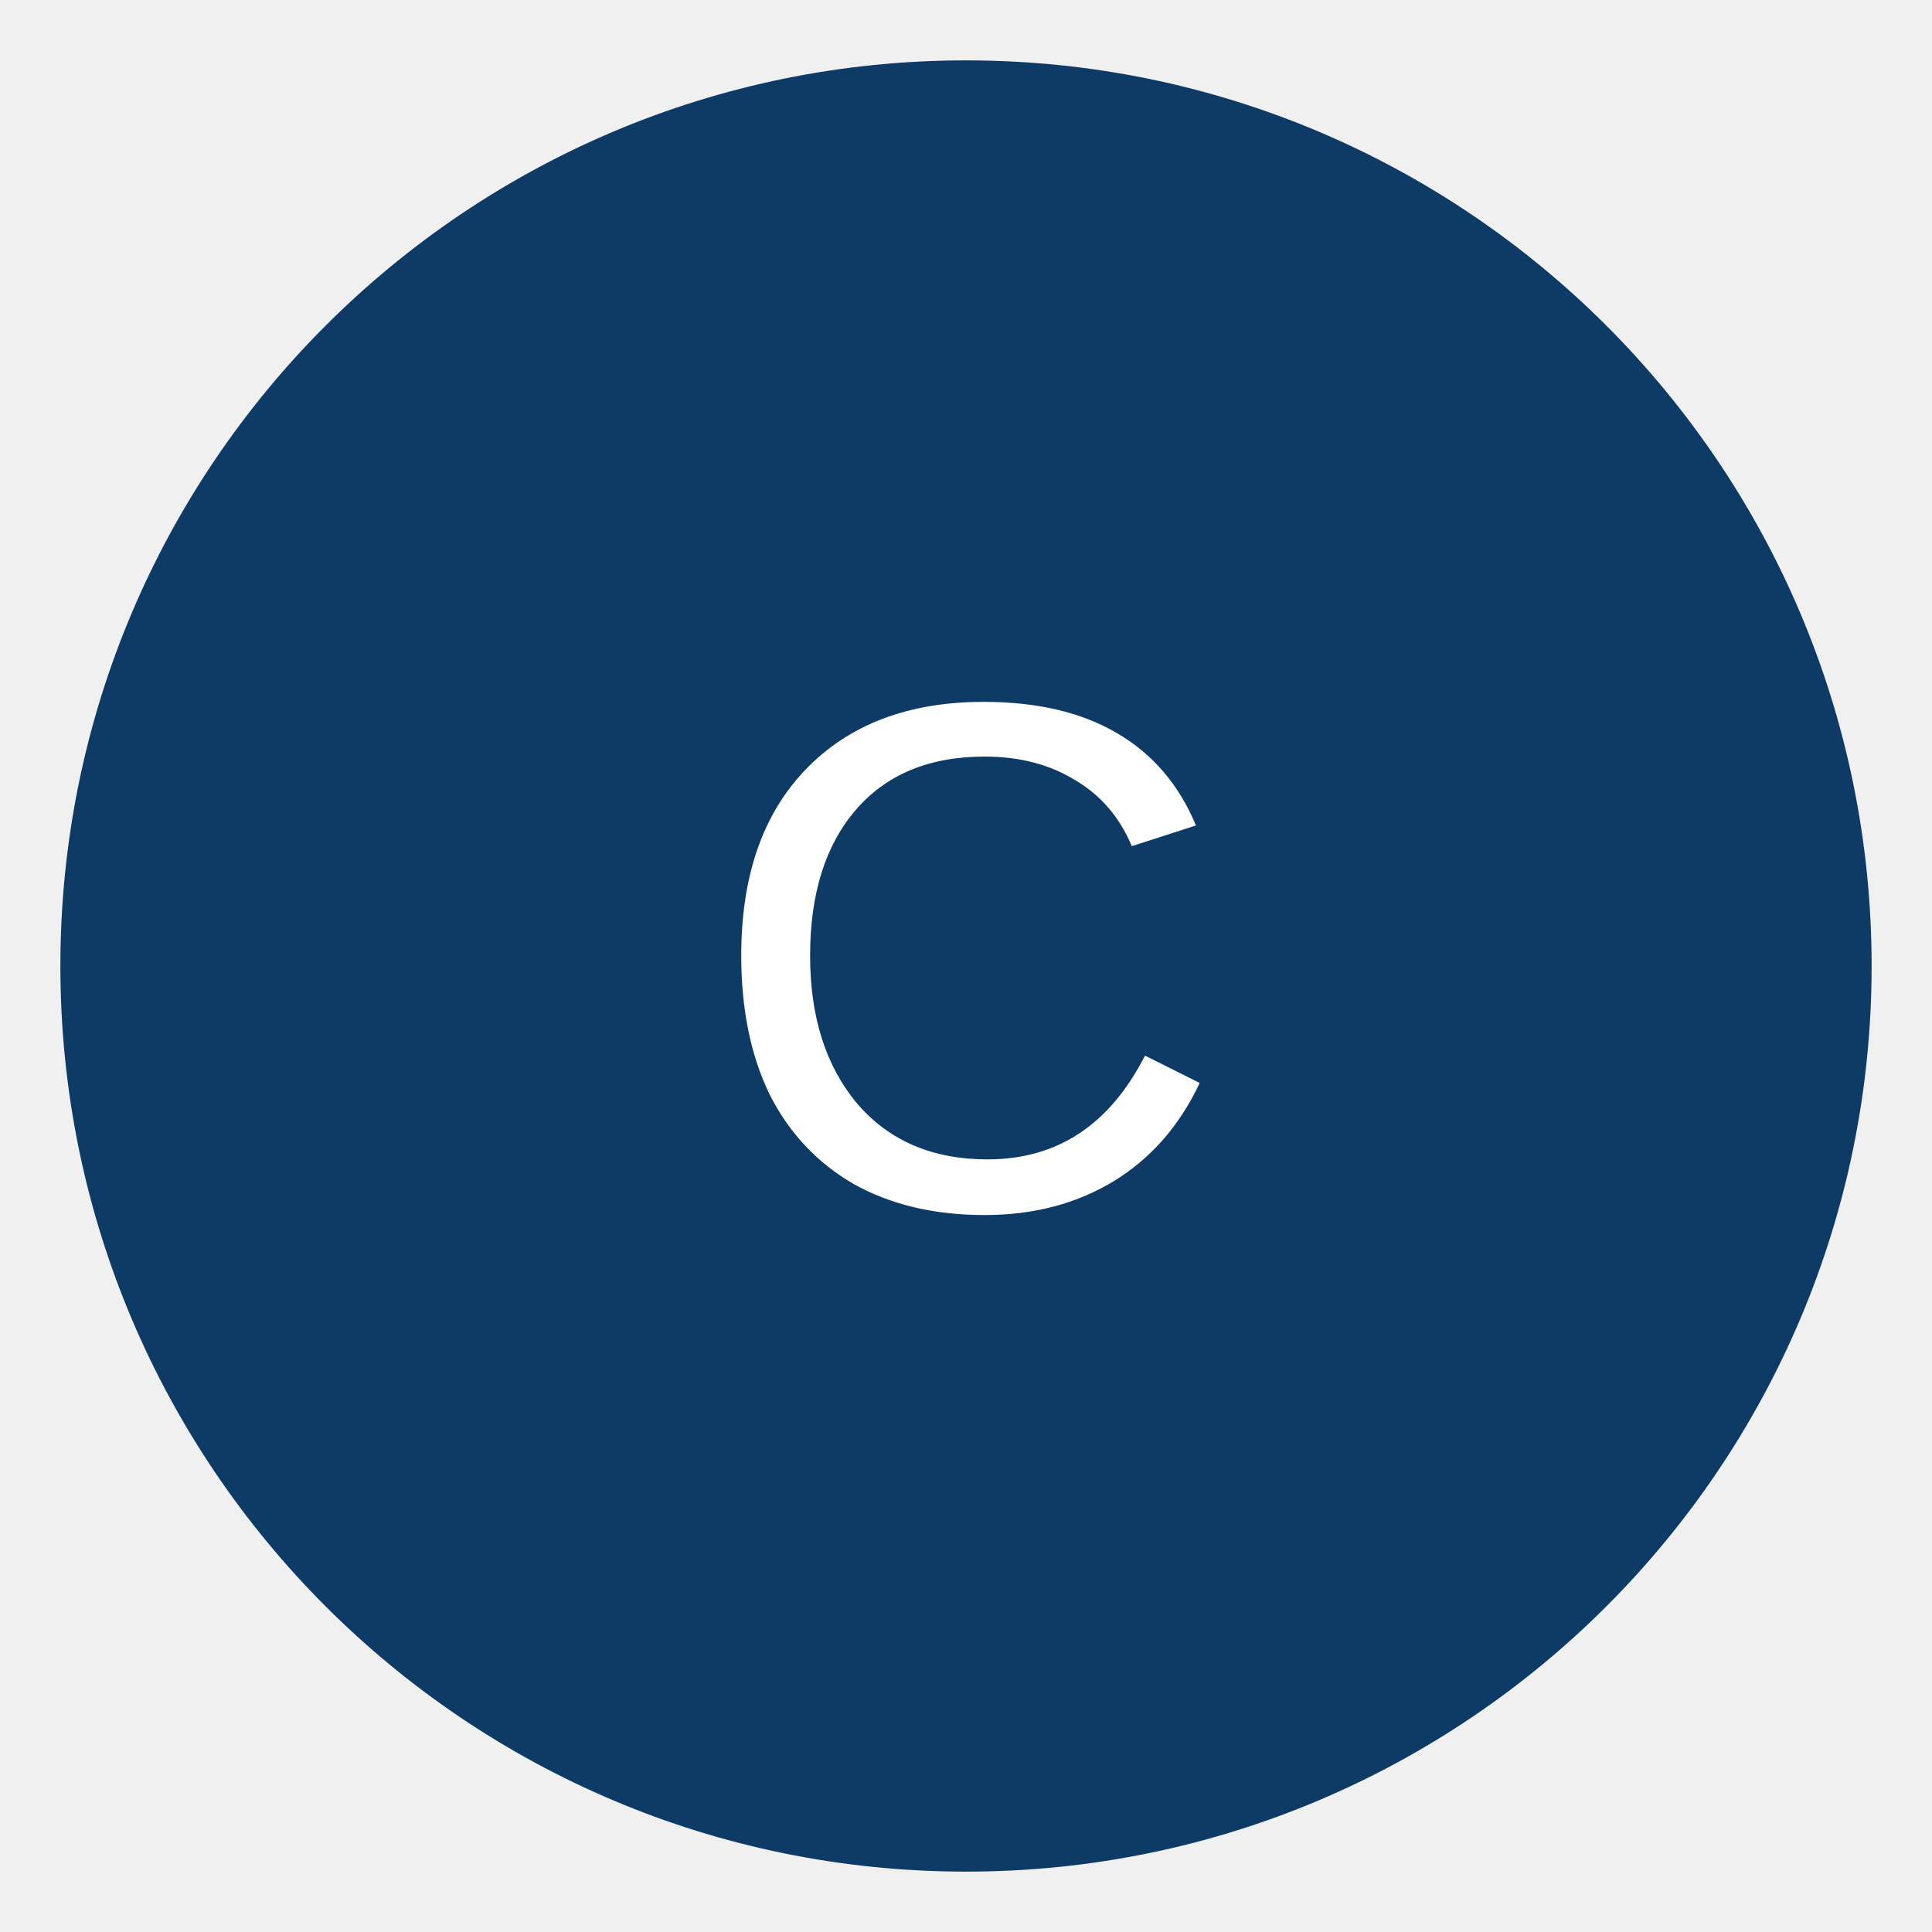
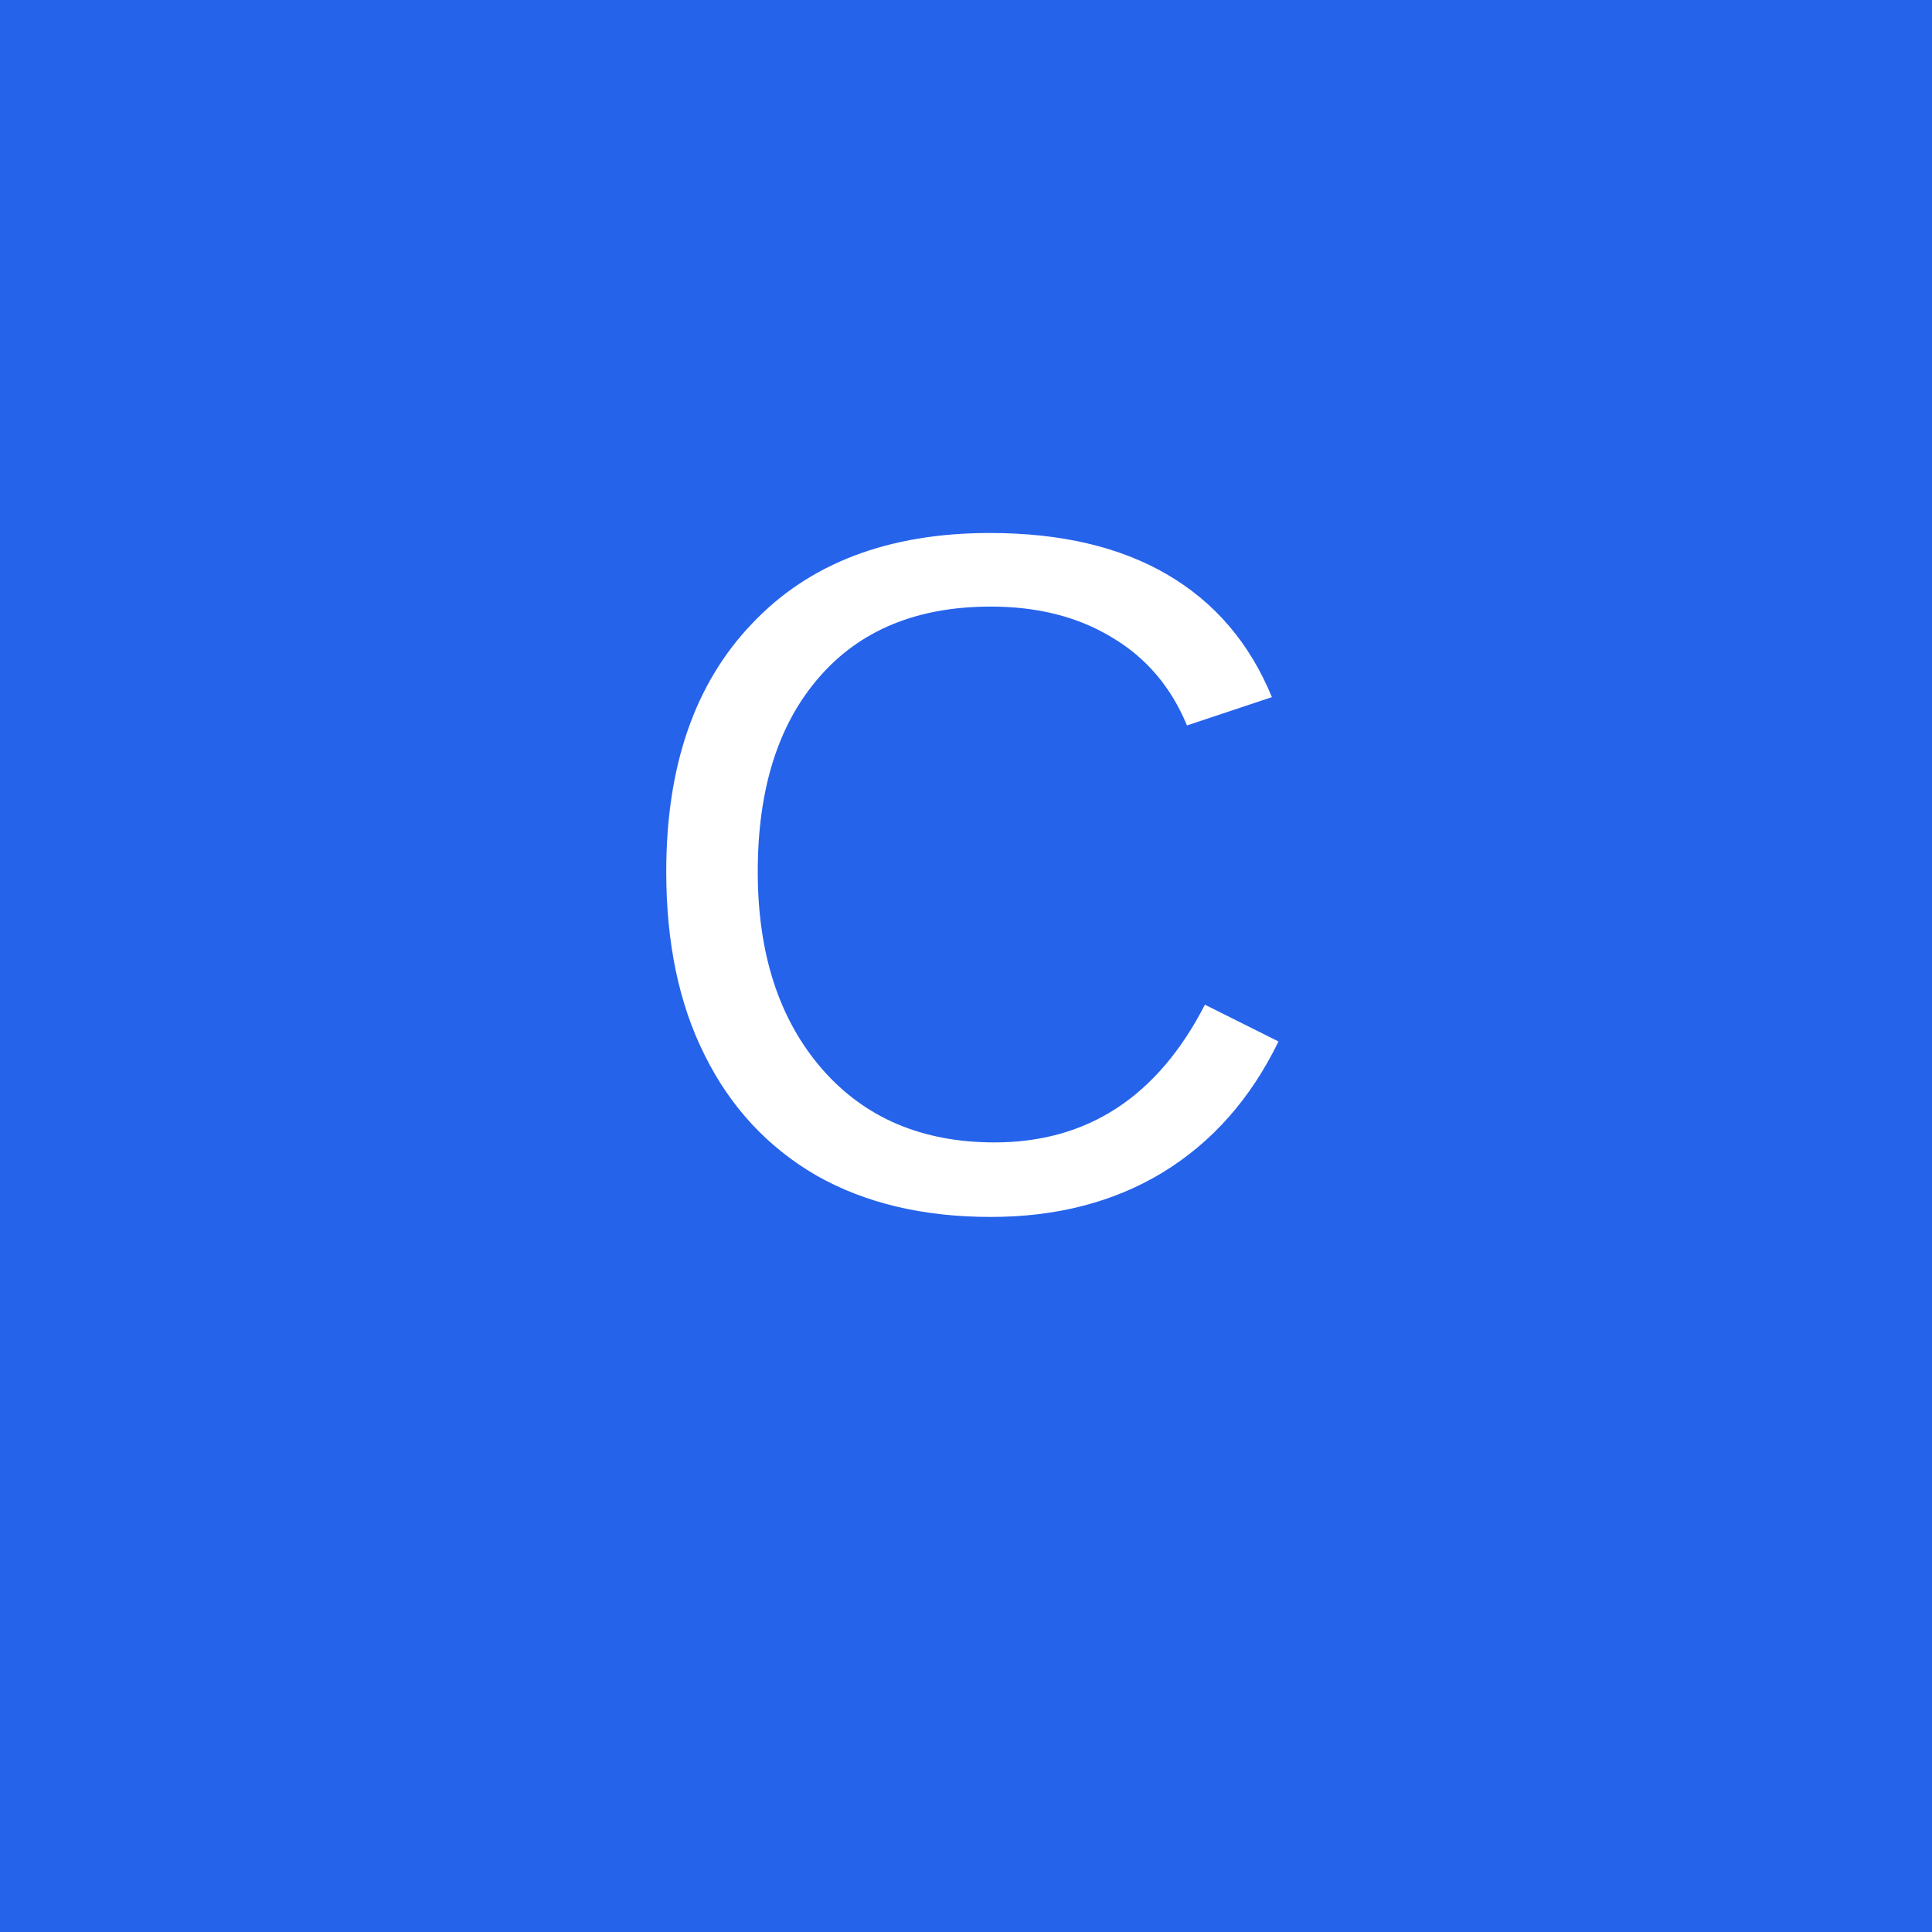
<svg xmlns="http://www.w3.org/2000/svg" viewBox="0 0 32 32">
-   <circle cx="16" cy="16" r="15" fill="#0d3b66" />
-   <text x="16" y="20" text-anchor="middle" fill="white" font-size="12" font-family="Arial">C</text>
+   <rect width="32" height="32" fill="#2563eb" />
+   <text x="16" y="20" font-family="Arial" font-size="16" fill="white" text-anchor="middle">C</text>
</svg>
